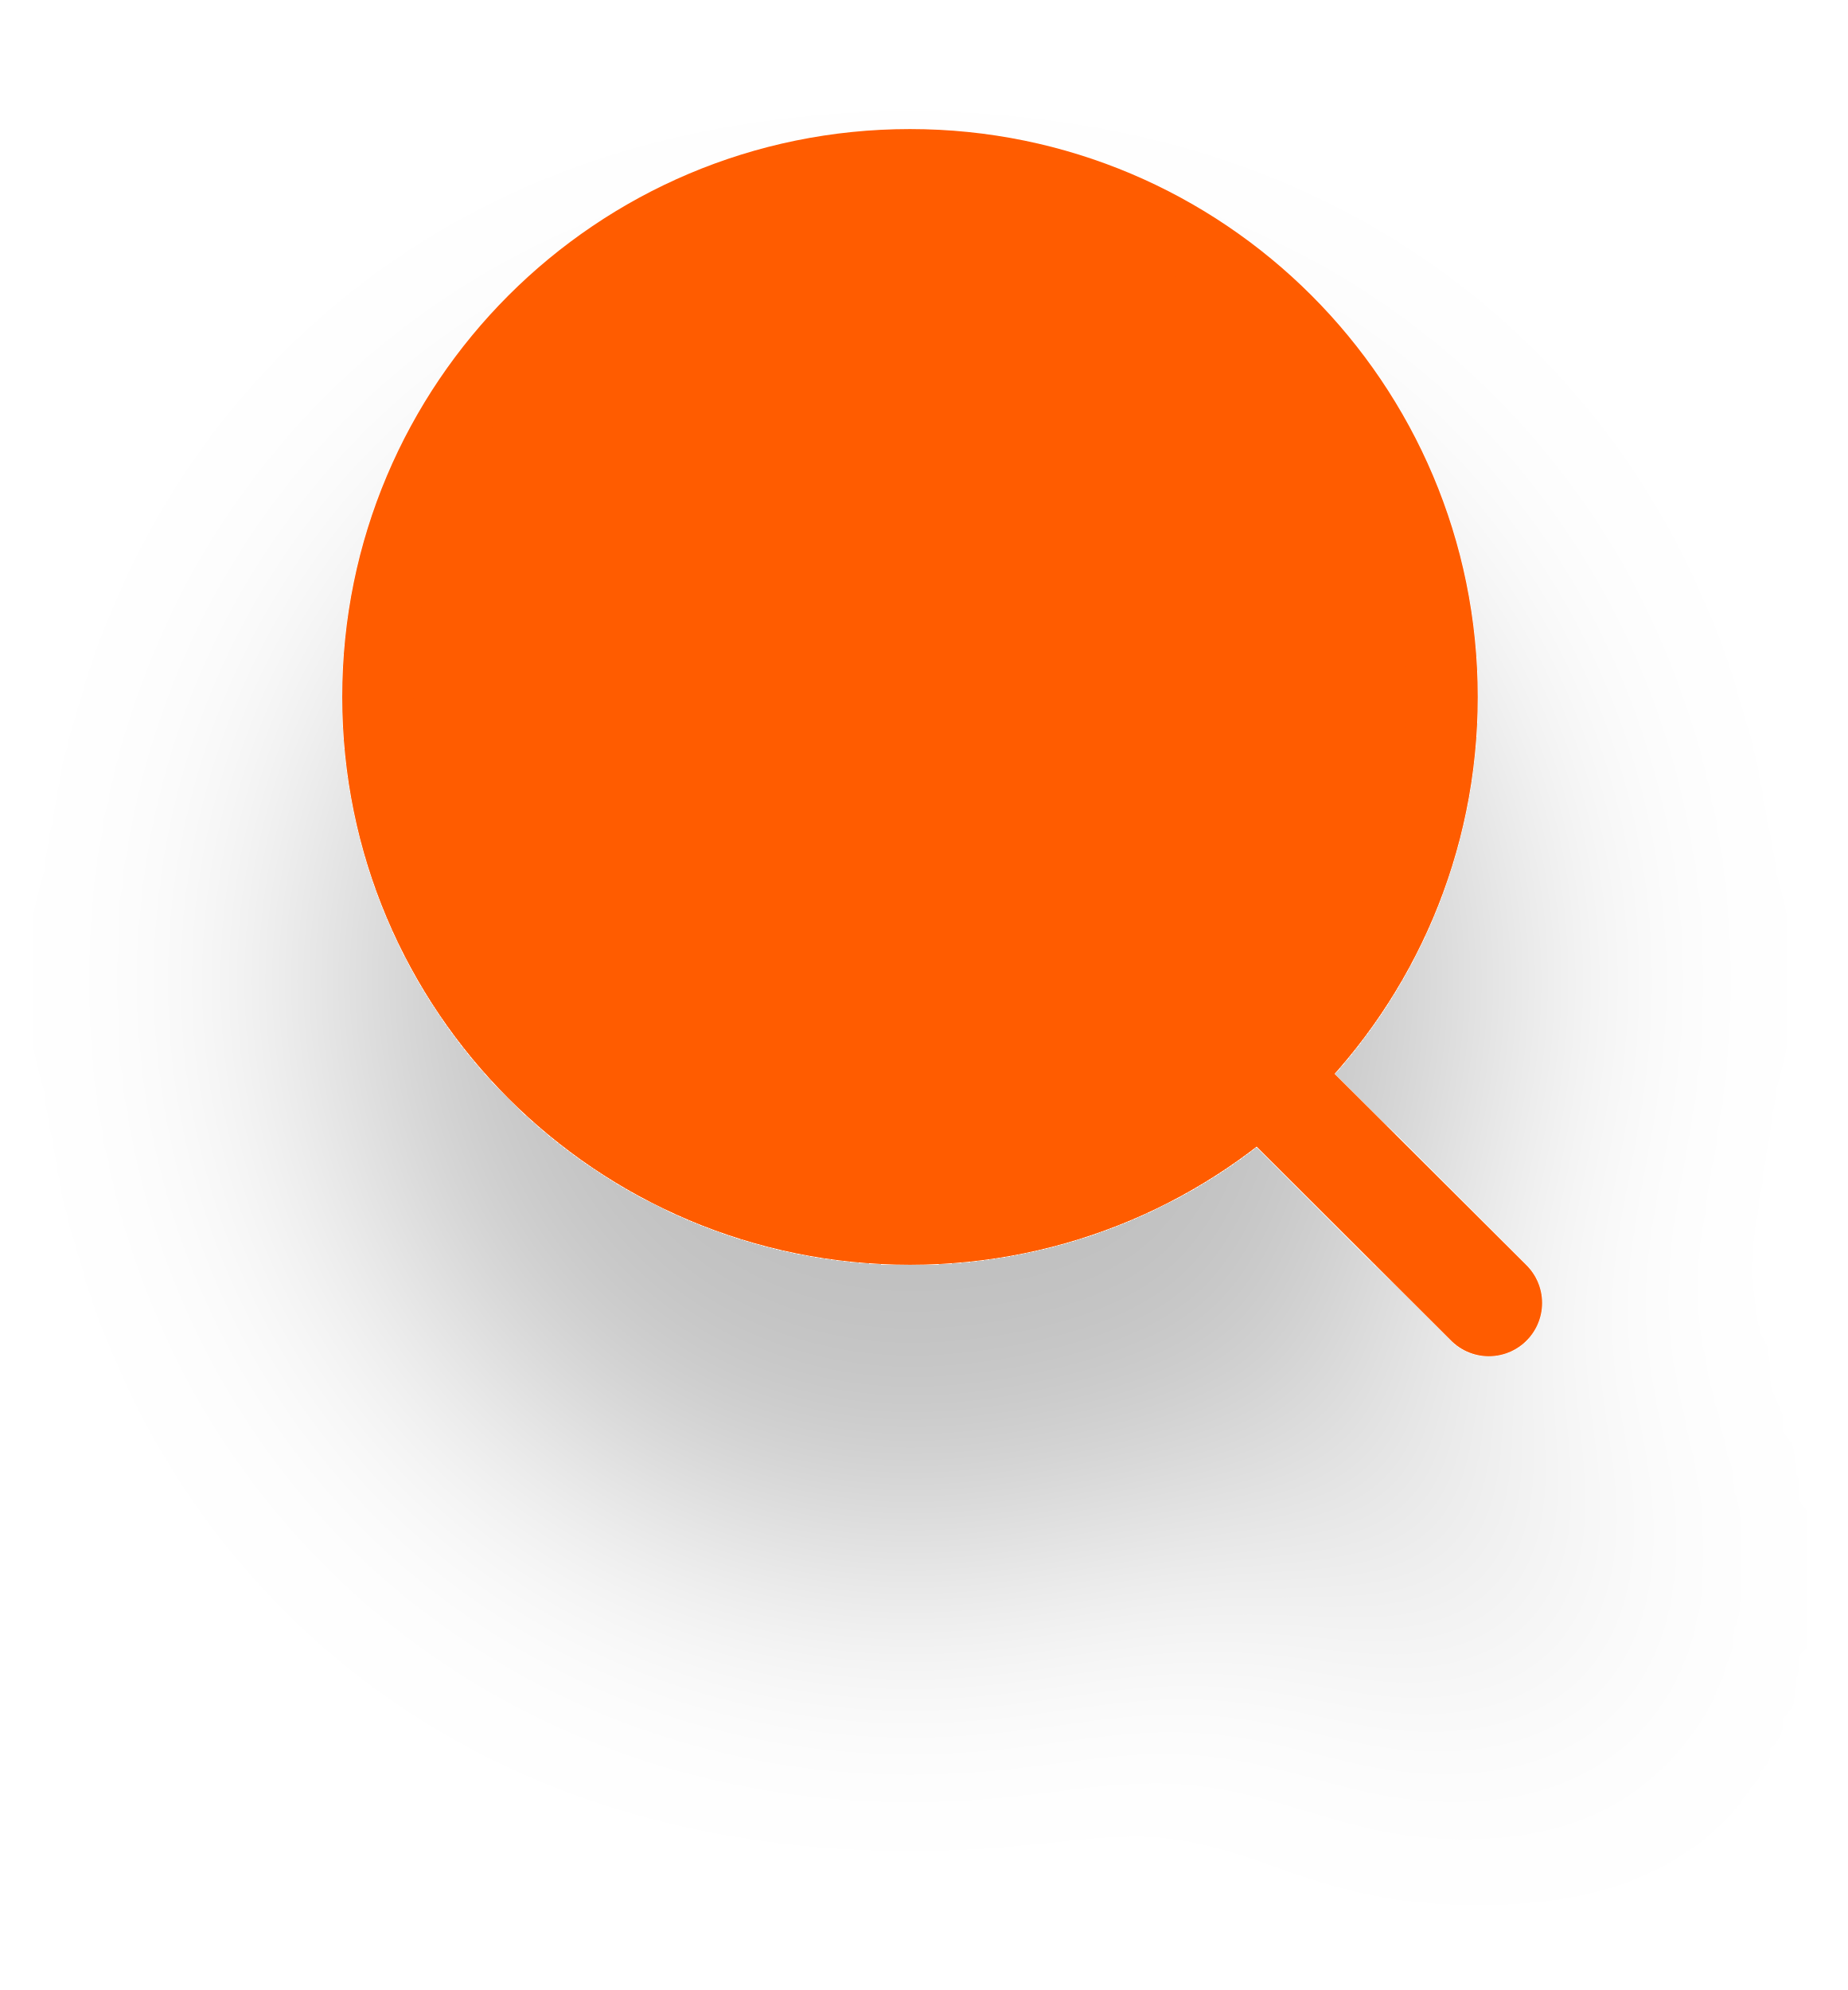
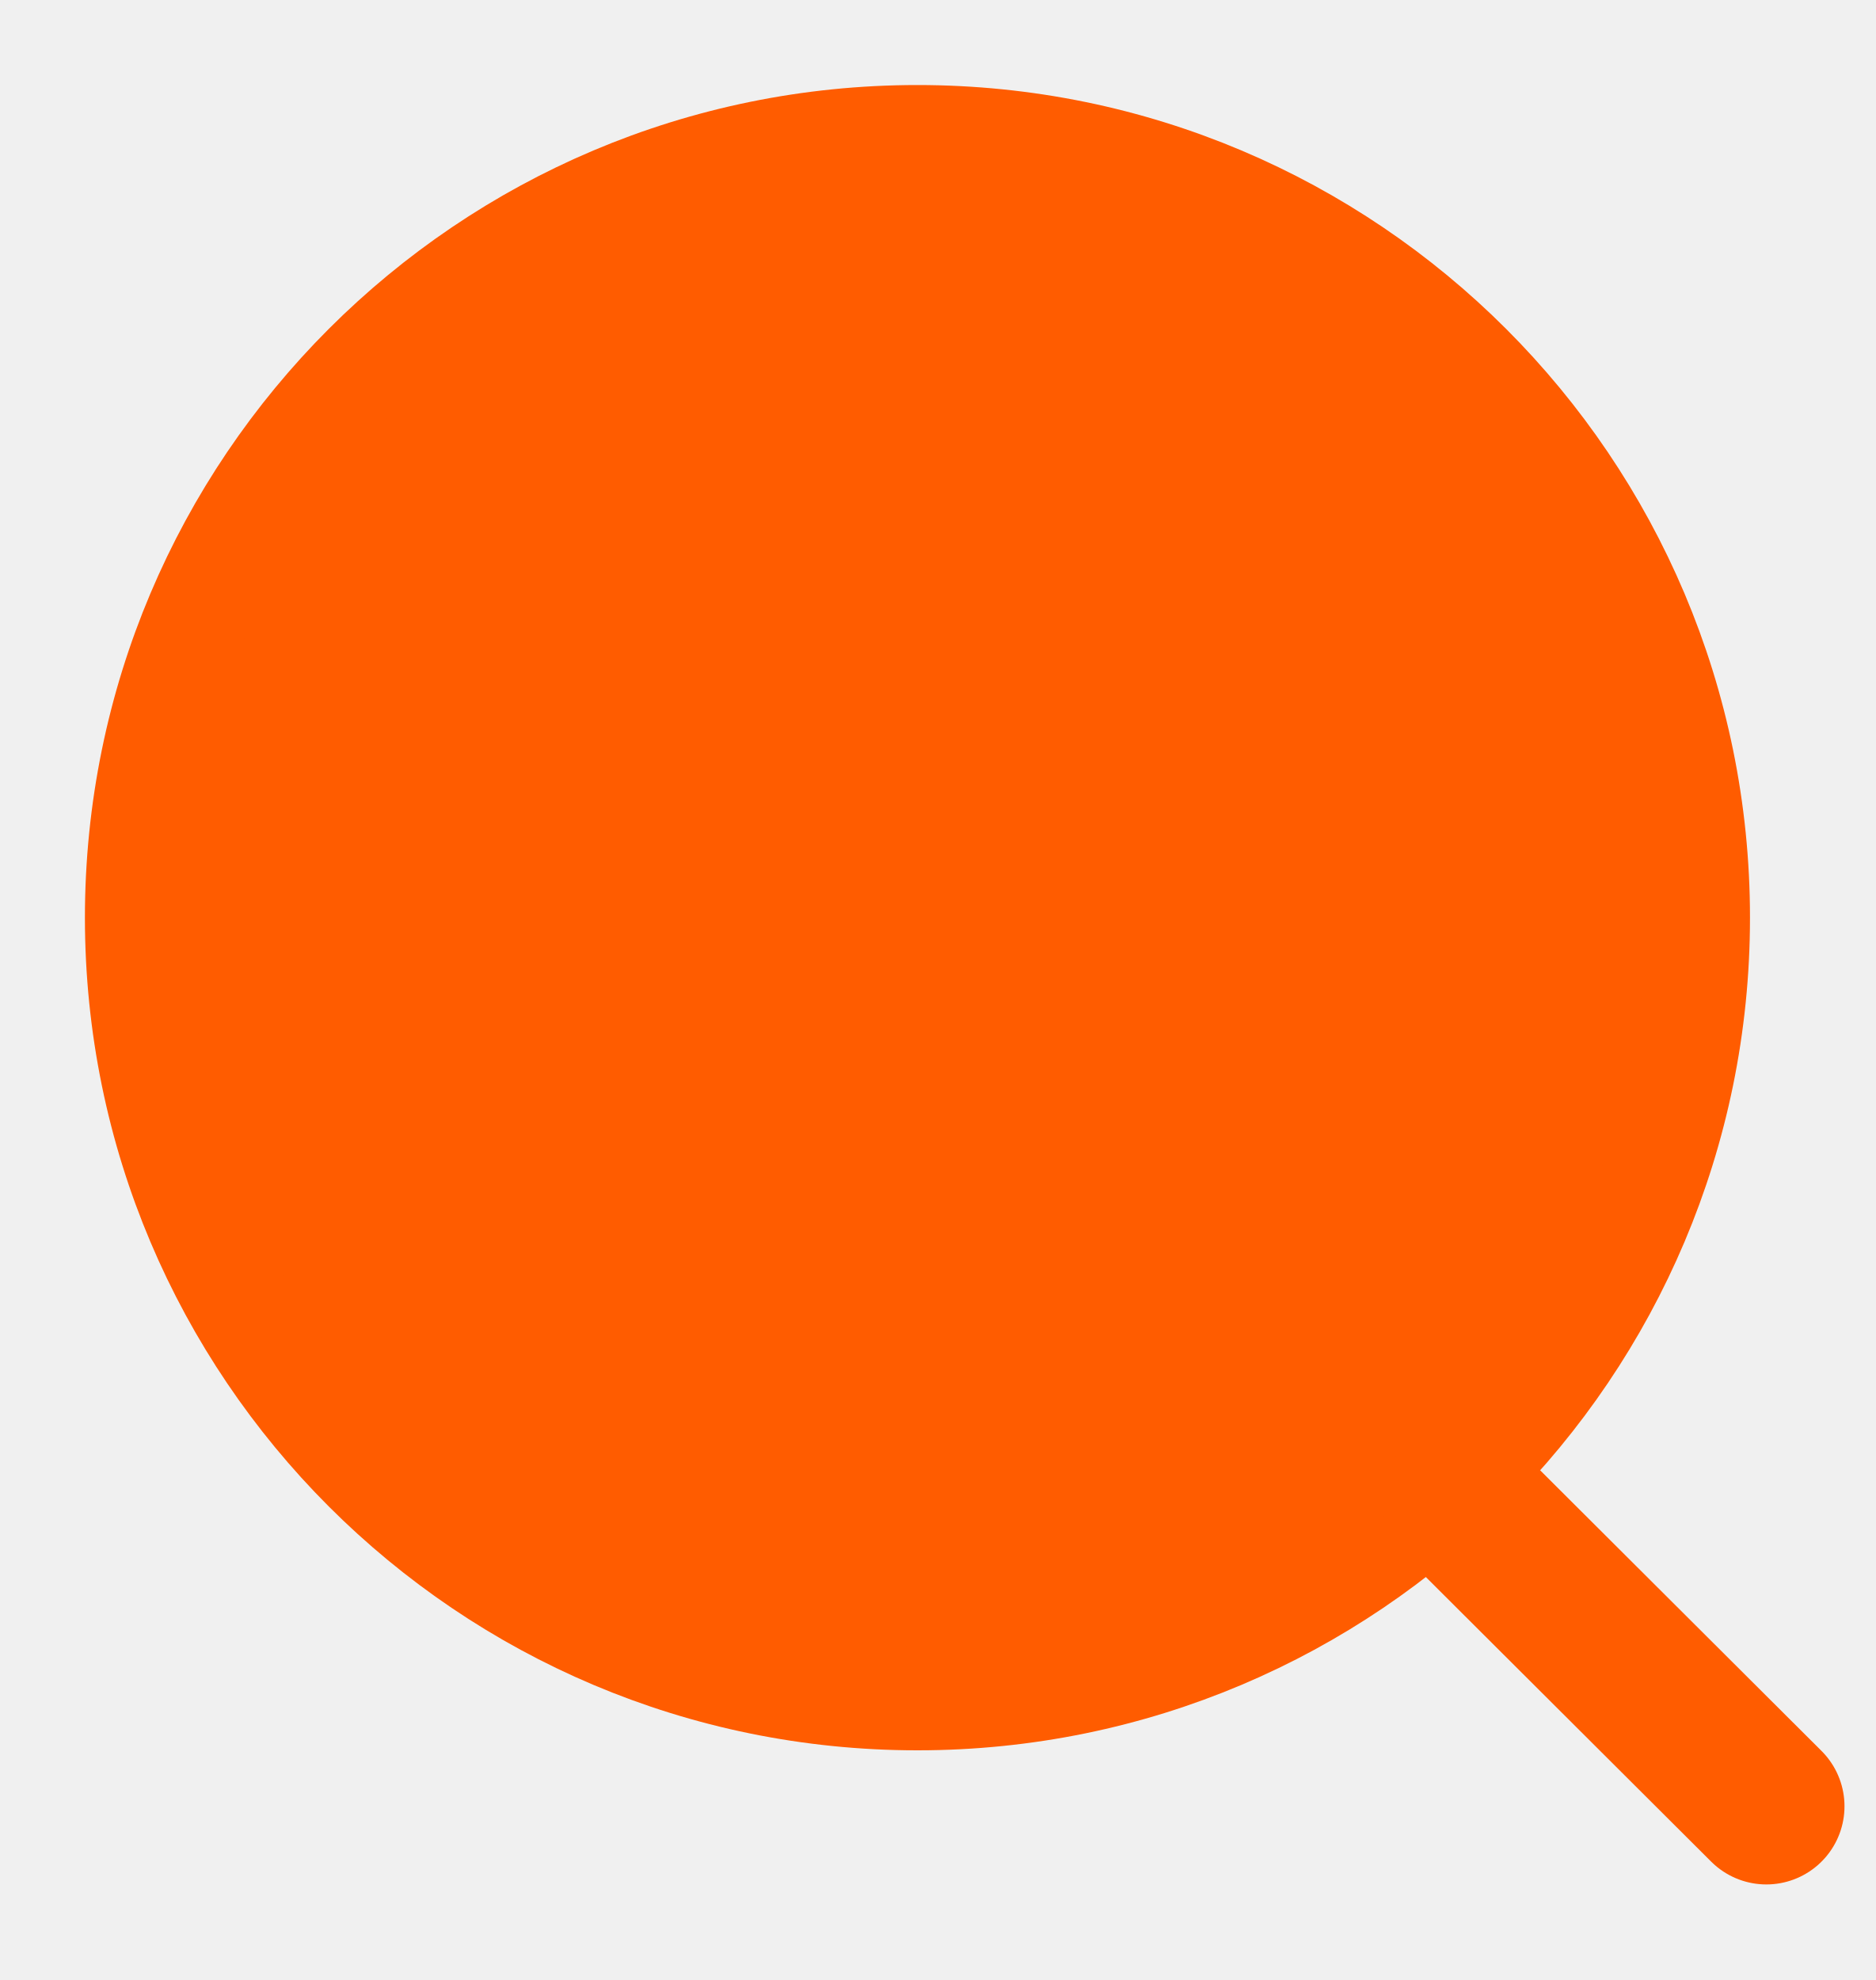
- <svg xmlns="http://www.w3.org/2000/svg" width="26" height="28" viewBox="0 0 26 28" fill="none">
-   <rect width="26" height="28" fill="black" />
-   <g id="GitHubFinder">
-     <rect width="3466" height="3340" transform="translate(-419 -1696)" fill="black" />
-     <g id="Light Theme List" clip-path="url(#clip0_0_1)" filter="url(#filter0_d_0_1)">
-       <rect width="360" height="800" transform="translate(-31 -749)" fill="#ECECEC" />
-       <g id="BottomBar">
-         <g id="Rectangle 15" filter="url(#filter1_d_0_1)">
-           <rect x="-31" y="-9" width="360" height="60" fill="white" />
-         </g>
-         <g id="Search">
-           <g id="Search_2" filter="url(#filter2_d_0_1)">
-             <g id="Search_3">
-               <circle id="Ellipse_739" cx="12.806" cy="9.806" r="7.49" fill="#FF5C00" stroke="#FF5C00" stroke-linecap="round" stroke-linejoin="round" />
-               <path id="Line_181" d="M18.015 15.404L20.952 18.333" stroke="#FF5C00" stroke-width="1.5" stroke-linecap="round" stroke-linejoin="round" />
-             </g>
-           </g>
-         </g>
-       </g>
-     </g>
-   </g>
-   <defs>
-     <filter id="filter0_d_0_1" x="-36" y="-753" width="370" height="810" filterUnits="userSpaceOnUse" color-interpolation-filters="sRGB">
-       <feFlood flood-opacity="0" result="BackgroundImageFix" />
-       <feColorMatrix in="SourceAlpha" type="matrix" values="0 0 0 0 0 0 0 0 0 0 0 0 0 0 0 0 0 0 127 0" result="hardAlpha" />
-       <feOffset dy="1" />
-       <feGaussianBlur stdDeviation="2.5" />
-       <feComposite in2="hardAlpha" operator="out" />
-       <feColorMatrix type="matrix" values="0 0 0 0 0 0 0 0 0 0 0 0 0 0 0 0 0 0 0.25 0" />
-       <feBlend mode="normal" in2="BackgroundImageFix" result="effect1_dropShadow_0_1" />
-       <feBlend mode="normal" in="SourceGraphic" in2="effect1_dropShadow_0_1" result="shape" />
-     </filter>
-     <filter id="filter1_d_0_1" x="-35" y="-9" width="368" height="68" filterUnits="userSpaceOnUse" color-interpolation-filters="sRGB">
-       <feFlood flood-opacity="0" result="BackgroundImageFix" />
-       <feColorMatrix in="SourceAlpha" type="matrix" values="0 0 0 0 0 0 0 0 0 0 0 0 0 0 0 0 0 0 127 0" result="hardAlpha" />
-       <feOffset dy="4" />
-       <feGaussianBlur stdDeviation="2" />
-       <feComposite in2="hardAlpha" operator="out" />
-       <feColorMatrix type="matrix" values="0 0 0 0 0 0 0 0 0 0 0 0 0 0 0 0 0 0 1 0" />
-       <feBlend mode="normal" in2="BackgroundImageFix" result="effect1_dropShadow_0_1" />
-       <feBlend mode="normal" in="SourceGraphic" in2="effect1_dropShadow_0_1" result="shape" />
-     </filter>
-     <filter id="filter2_d_0_1" x="-1" y="0" width="28" height="28" filterUnits="userSpaceOnUse" color-interpolation-filters="sRGB">
-       <feFlood flood-opacity="0" result="BackgroundImageFix" />
-       <feColorMatrix in="SourceAlpha" type="matrix" values="0 0 0 0 0 0 0 0 0 0 0 0 0 0 0 0 0 0 127 0" result="hardAlpha" />
-       <feOffset dy="4" />
-       <feGaussianBlur stdDeviation="2" />
-       <feComposite in2="hardAlpha" operator="out" />
-       <feColorMatrix type="matrix" values="0 0 0 0 0 0 0 0 0 0 0 0 0 0 0 0 0 0 0.25 0" />
-       <feBlend mode="normal" in2="BackgroundImageFix" result="effect1_dropShadow_0_1" />
-       <feBlend mode="normal" in="SourceGraphic" in2="effect1_dropShadow_0_1" result="shape" />
-     </filter>
-     <clipPath id="clip0_0_1">
-       <rect width="360" height="800" fill="white" transform="translate(-31 -749)" />
-     </clipPath>
-   </defs>
+ <svg xmlns="http://www.w3.org/2000/svg" width="18" height="19" viewBox="0 0 18 19" fill="none">
+   <circle cx="8.805" cy="8.806" r="7.49" fill="#FF5C00" stroke="#FF5C00" stroke-linecap="round" stroke-linejoin="round" />
+   <path d="M14.015 14.404L16.952 17.333" stroke="#FF5C00" stroke-width="1.5" stroke-linecap="round" stroke-linejoin="round" />
</svg>
